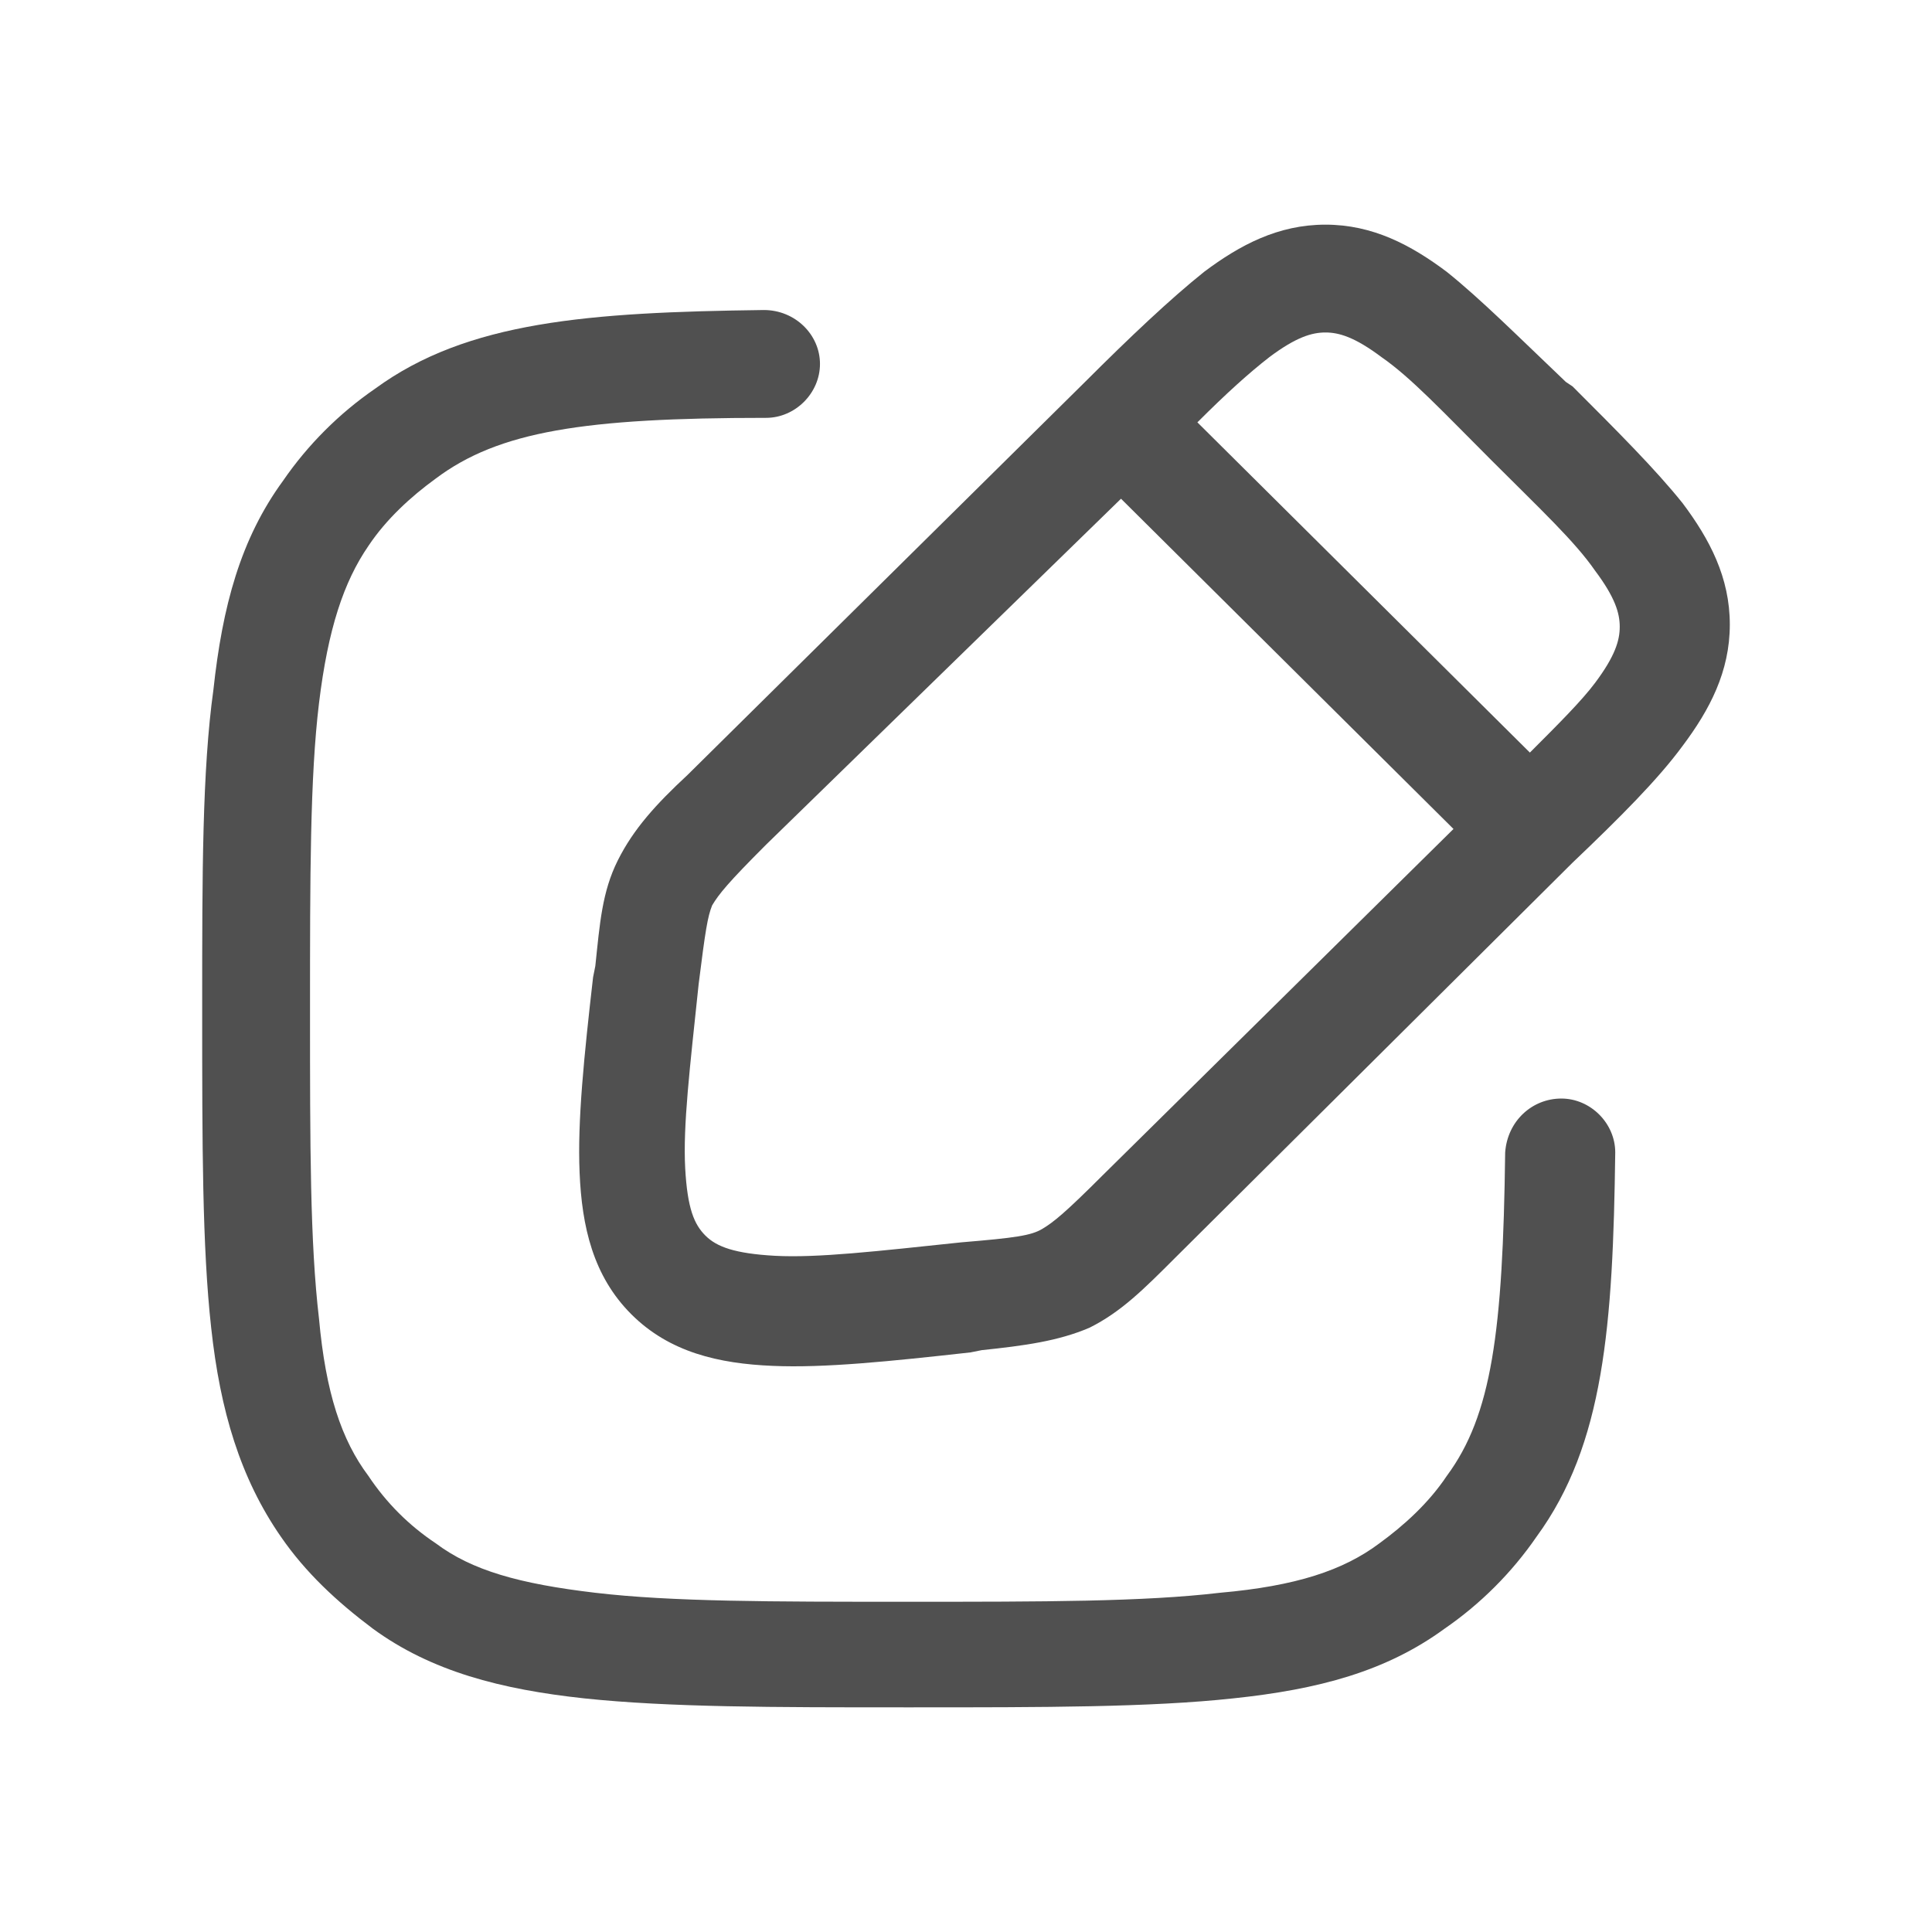
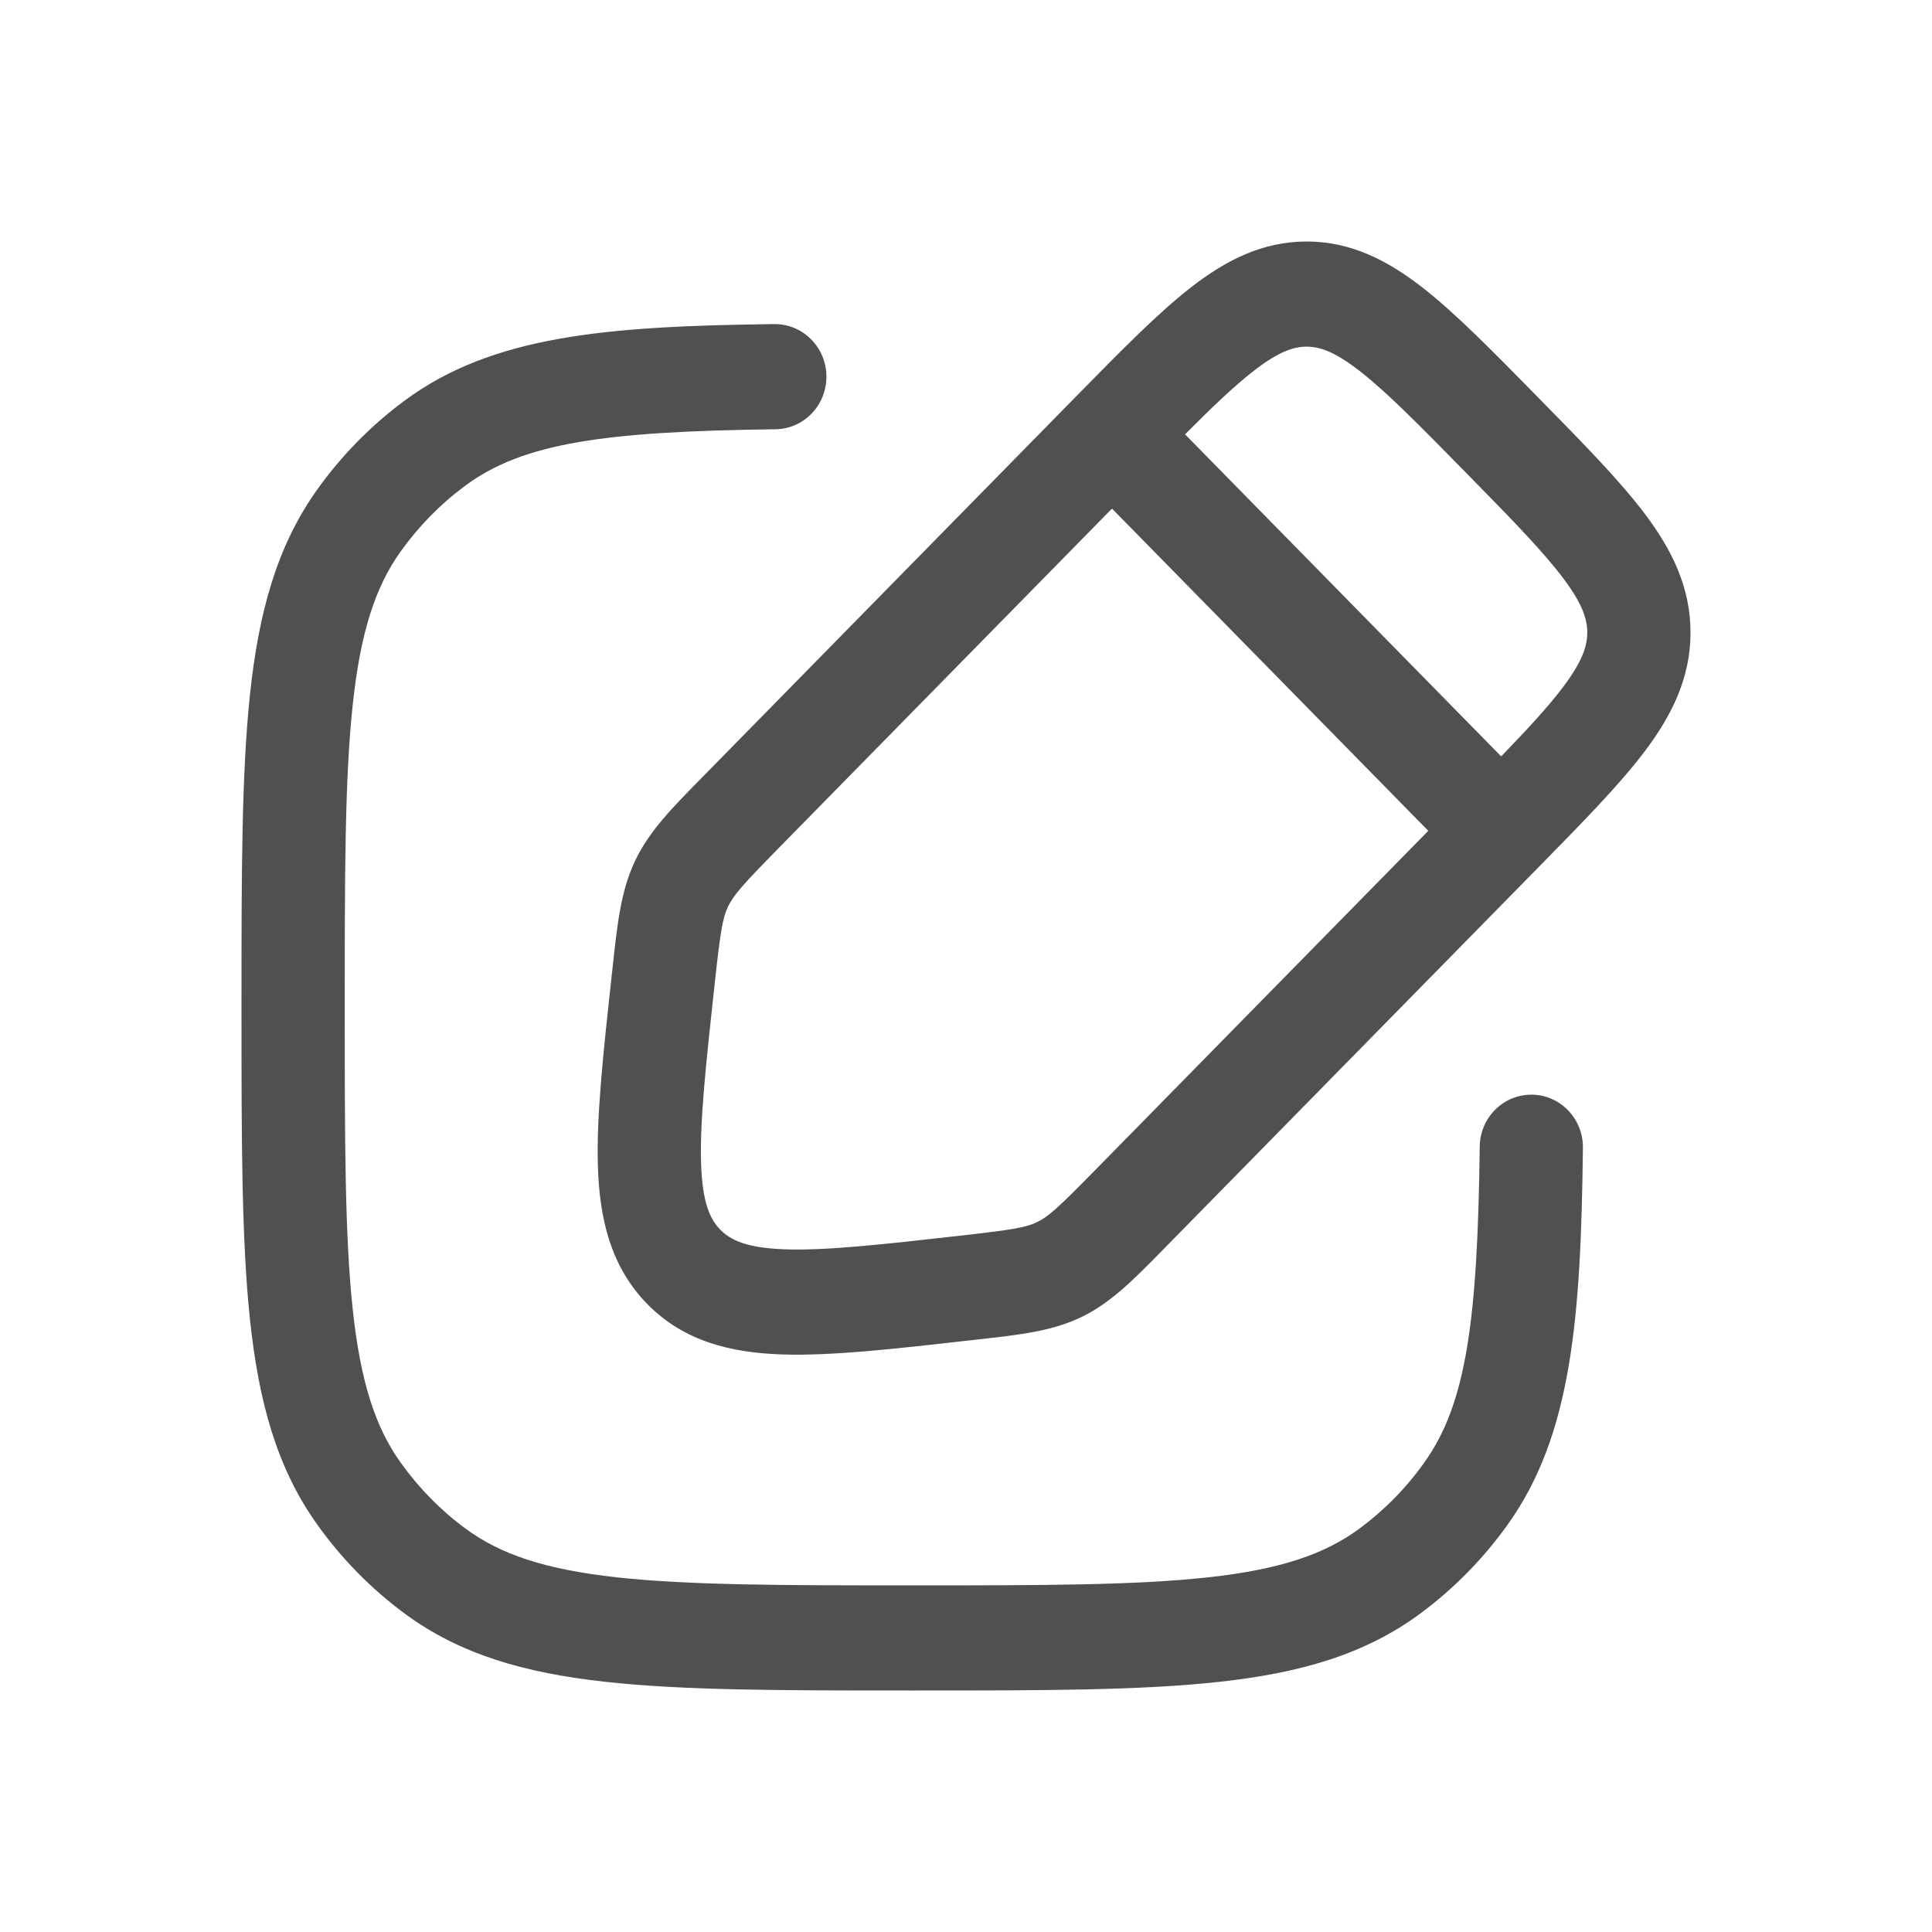
- <svg xmlns="http://www.w3.org/2000/svg" version="1.1" id="Layer_1" x="0px" y="0px" viewBox="0 0 86 86" style="enable-background:new 0 0 86 86;" xml:space="preserve">
-   <style type="text/css">
- 	.st0{fill-rule:evenodd;clip-rule:evenodd;fill:#505050;}
- 	.st1{fill:#505050;}
- </style>
-   <path class="st0" d="M59,10c-2.1,0-3.8,0.9-5.4,2.1c-1.5,1.2-3.3,2.9-5.3,4.9L30.6,34.5c-1.4,1.3-2.4,2.4-3.1,3.8  c-0.7,1.4-0.8,2.8-1,4.7l-0.1,0.5c-0.4,3.5-0.7,6.4-0.6,8.7c0.1,2.4,0.6,4.6,2.3,6.3c1.7,1.7,3.9,2.2,6.3,2.3  c2.3,0.1,5.2-0.2,8.8-0.6l0.5-0.1c1.9-0.2,3.4-0.4,4.8-1c1.4-0.7,2.4-1.7,3.8-3.1L70,38.4c2.1-2,3.8-3.7,4.9-5.2  c1.2-1.6,2.1-3.3,2.1-5.4s-0.9-3.8-2.1-5.4c-1.2-1.5-2.9-3.2-4.9-5.2L69.7,17c-2.1-2-3.8-3.7-5.3-4.9C62.8,10.9,61.1,10,59,10z   M68.1,33.5L53.3,18.8c1.3-1.3,2.3-2.2,3.2-2.9c1.2-0.9,1.9-1.1,2.5-1.1s1.3,0.2,2.5,1.1c1.3,0.9,2.7,2.4,4.9,4.6  c2.2,2.2,3.7,3.6,4.6,4.9c0.9,1.2,1.1,1.9,1.1,2.5c0,0.6-0.2,1.3-1.1,2.5C70.4,31.2,69.4,32.2,68.1,33.5z M49.9,22.2l14.8,14.7  L49.1,52.3c-1.7,1.7-2.2,2.1-2.7,2.4c-0.5,0.3-1.2,0.4-3.6,0.6c-3.8,0.4-6.4,0.7-8.3,0.6c-1.8-0.1-2.6-0.4-3.1-0.9  c-0.5-0.5-0.8-1.2-0.9-3c-0.1-1.9,0.2-4.4,0.6-8.2c0.3-2.4,0.4-3,0.6-3.5c0.3-0.5,0.7-1,2.4-2.7L49.9,22.2z" />
-   <path class="st1" d="M34.1,18.6c1.3,0,2.4-1.1,2.4-2.4c0-1.3-1.1-2.4-2.5-2.4c-7.8,0.1-13.2,0.5-17.3,3.5c-1.6,1.1-3,2.5-4.1,4.1  c-1.9,2.6-2.7,5.6-3.1,9.3C9,34.3,9,38.9,9,44.7V45c0,5.9,0,10.5,0.4,14.1c0.4,3.7,1.3,6.7,3.1,9.3c1.1,1.6,2.5,2.9,4.1,4.1  c2.6,1.9,5.7,2.7,9.4,3.1C29.8,76,34.4,76,40.3,76h0.3c5.9,0,10.6,0,14.3-0.4c3.8-0.4,6.8-1.2,9.4-3.1c1.6-1.1,3-2.5,4.1-4.1  c3-4.1,3.4-9.4,3.5-17.1c0-1.3-1.1-2.4-2.4-2.4c-1.3,0-2.4,1-2.5,2.4c-0.1,8-0.6,11.7-2.6,14.4c-0.8,1.2-1.9,2.2-3,3  c-1.6,1.2-3.7,1.9-7.1,2.2c-3.4,0.4-7.8,0.4-13.9,0.4s-10.5,0-13.9-0.4c-3.4-0.4-5.5-1-7.1-2.2c-1.2-0.8-2.2-1.8-3-3  c-1.2-1.6-1.9-3.7-2.2-7c-0.4-3.4-0.4-7.7-0.4-13.7s0-10.4,0.4-13.7c0.4-3.3,1.1-5.4,2.2-7c0.8-1.2,1.9-2.2,3-3  C22.2,19.2,26,18.6,34.1,18.6z" />
+ <svg xmlns="http://www.w3.org/2000/svg" width="32" height="32" viewBox="0 0 32 32" fill="none">
+   <path fill-rule="evenodd" clip-rule="evenodd" d="M21.642 4C20.907 4 20.301 4.313 19.727 4.759C19.183 5.182 18.579 5.797 17.855 6.534L11.608 12.898C11.128 13.386 10.749 13.771 10.516 14.264C10.284 14.758 10.225 15.3 10.151 15.986L10.13 16.172C9.991 17.446 9.877 18.496 9.903 19.323C9.931 20.188 10.114 20.98 10.722 21.6C11.33 22.219 12.108 22.406 12.957 22.434C13.769 22.46 14.8 22.344 16.05 22.202L16.233 22.182C16.906 22.106 17.439 22.046 17.923 21.809C18.407 21.572 18.786 21.186 19.265 20.697L25.512 14.334C26.236 13.596 26.84 12.981 27.255 12.427C27.693 11.842 28 11.225 28 10.477C28 9.729 27.693 9.111 27.255 8.526C26.84 7.972 26.236 7.357 25.512 6.62L25.428 6.534C24.704 5.797 24.1 5.182 23.556 4.759C22.982 4.313 22.376 4 21.642 4ZM24.864 12.528L19.628 7.194C20.09 6.73 20.448 6.389 20.764 6.144C21.186 5.816 21.432 5.742 21.642 5.742C21.852 5.742 22.097 5.816 22.519 6.144C22.961 6.487 23.484 7.017 24.261 7.809C25.038 8.6 25.559 9.133 25.896 9.583C26.218 10.013 26.29 10.263 26.29 10.477C26.29 10.691 26.218 10.941 25.896 11.371C25.655 11.692 25.32 12.057 24.864 12.528ZM18.418 8.424L23.657 13.761L18.138 19.382C17.537 19.994 17.371 20.147 17.183 20.239C16.994 20.332 16.773 20.368 15.928 20.464C14.594 20.615 13.687 20.715 13.012 20.693C12.361 20.672 12.098 20.538 11.931 20.368C11.764 20.198 11.633 19.93 11.612 19.267C11.59 18.58 11.689 17.655 11.837 16.297C11.931 15.436 11.967 15.211 12.057 15.019C12.148 14.827 12.298 14.658 12.899 14.045L18.418 8.424Z" fill="#505050" />
+   <path d="M12.844 7.11C13.316 7.104 13.694 6.71 13.688 6.229C13.683 5.748 13.295 5.363 12.823 5.368C10.057 5.402 8.159 5.556 6.702 6.635C6.145 7.047 5.656 7.545 5.252 8.112C4.584 9.048 4.285 10.145 4.141 11.498C4 12.824 4 14.495 4 16.627V16.733C4 18.865 4 20.536 4.141 21.862C4.285 23.215 4.584 24.312 5.252 25.248C5.656 25.815 6.145 26.313 6.702 26.725C7.621 27.405 8.697 27.71 10.026 27.856C11.327 28 12.968 28 15.062 28H15.165C17.258 28 18.899 28 20.201 27.856C21.529 27.71 22.606 27.405 23.525 26.725C24.081 26.313 24.57 25.815 24.975 25.248C26.034 23.764 26.185 21.83 26.218 19.012C26.224 18.532 25.846 18.137 25.374 18.131C24.901 18.126 24.514 18.511 24.509 18.992C24.474 21.895 24.282 23.256 23.591 24.224C23.293 24.643 22.931 25.012 22.52 25.316C21.941 25.745 21.2 25.994 20.017 26.125C18.818 26.257 17.269 26.259 15.113 26.259C12.957 26.259 11.409 26.257 10.21 26.125C9.027 25.994 8.286 25.745 7.707 25.316C7.295 25.012 6.934 24.643 6.635 24.224C6.214 23.635 5.969 22.88 5.841 21.675C5.711 20.453 5.71 18.876 5.71 16.68C5.71 14.484 5.711 12.907 5.841 11.685C5.969 10.48 6.214 9.725 6.635 9.135C6.934 8.717 7.295 8.348 7.707 8.044C8.658 7.34 9.993 7.145 12.844 7.11Z" fill="#505050" />
</svg>
